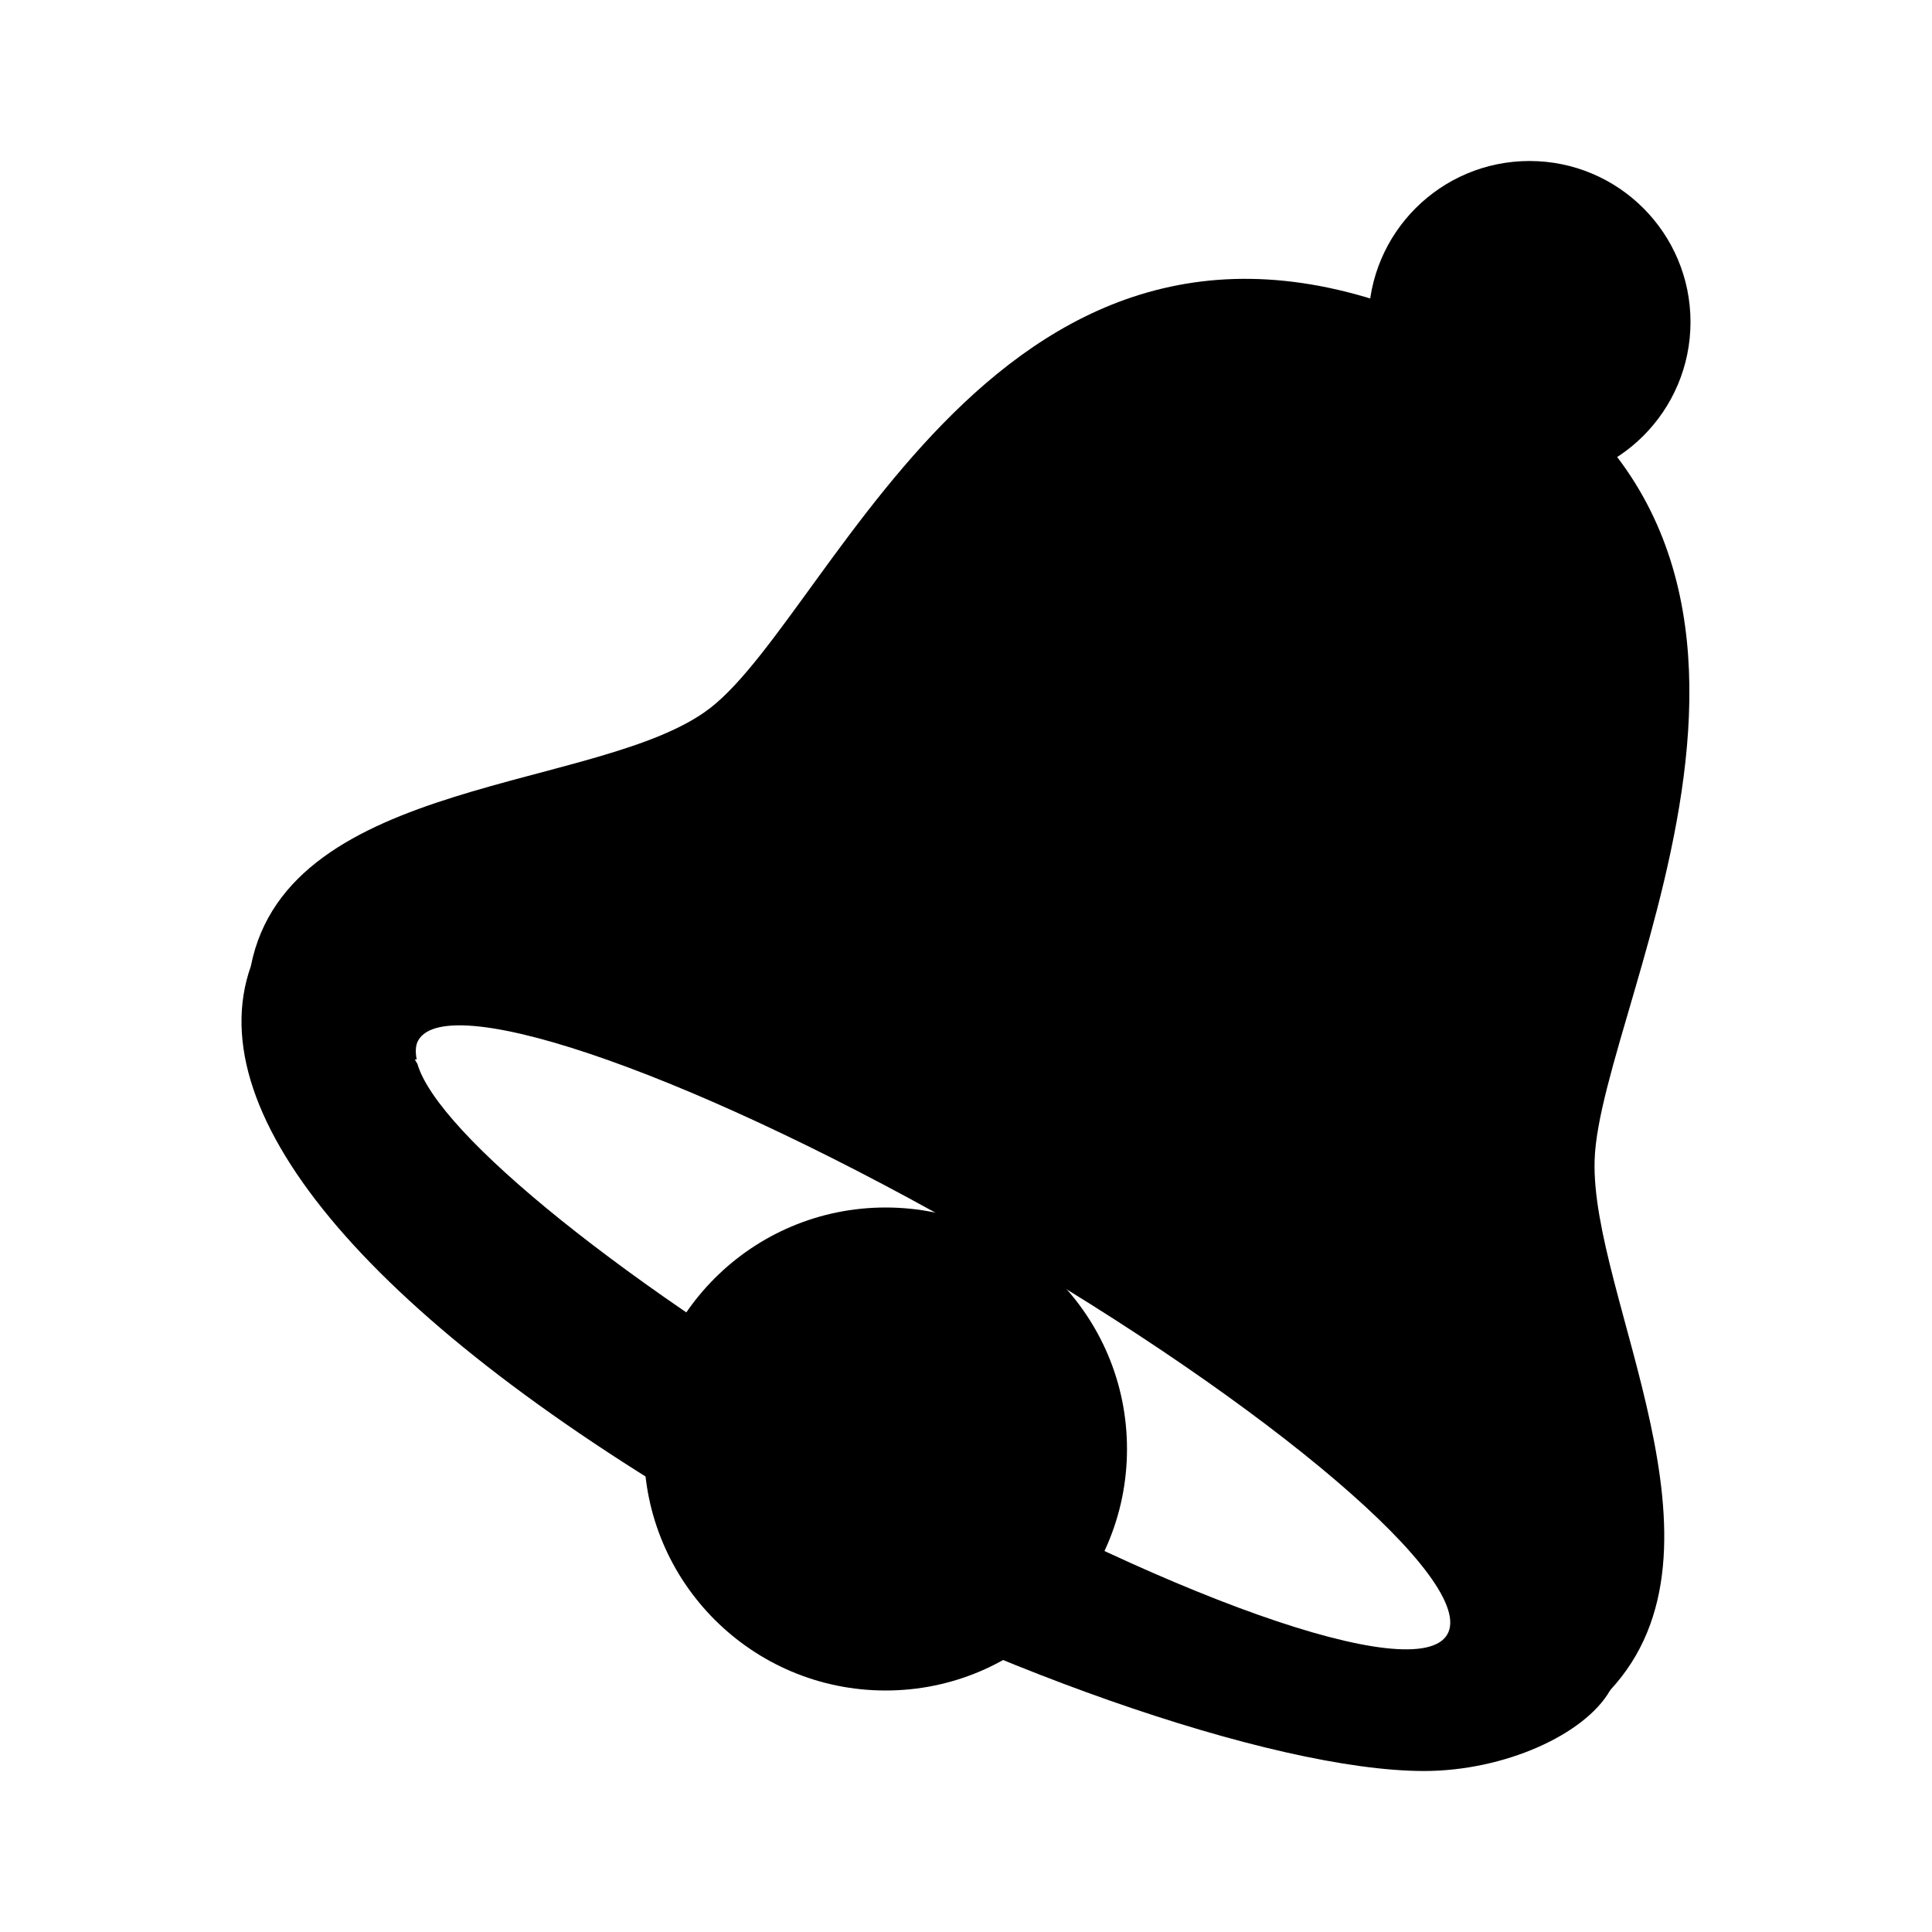
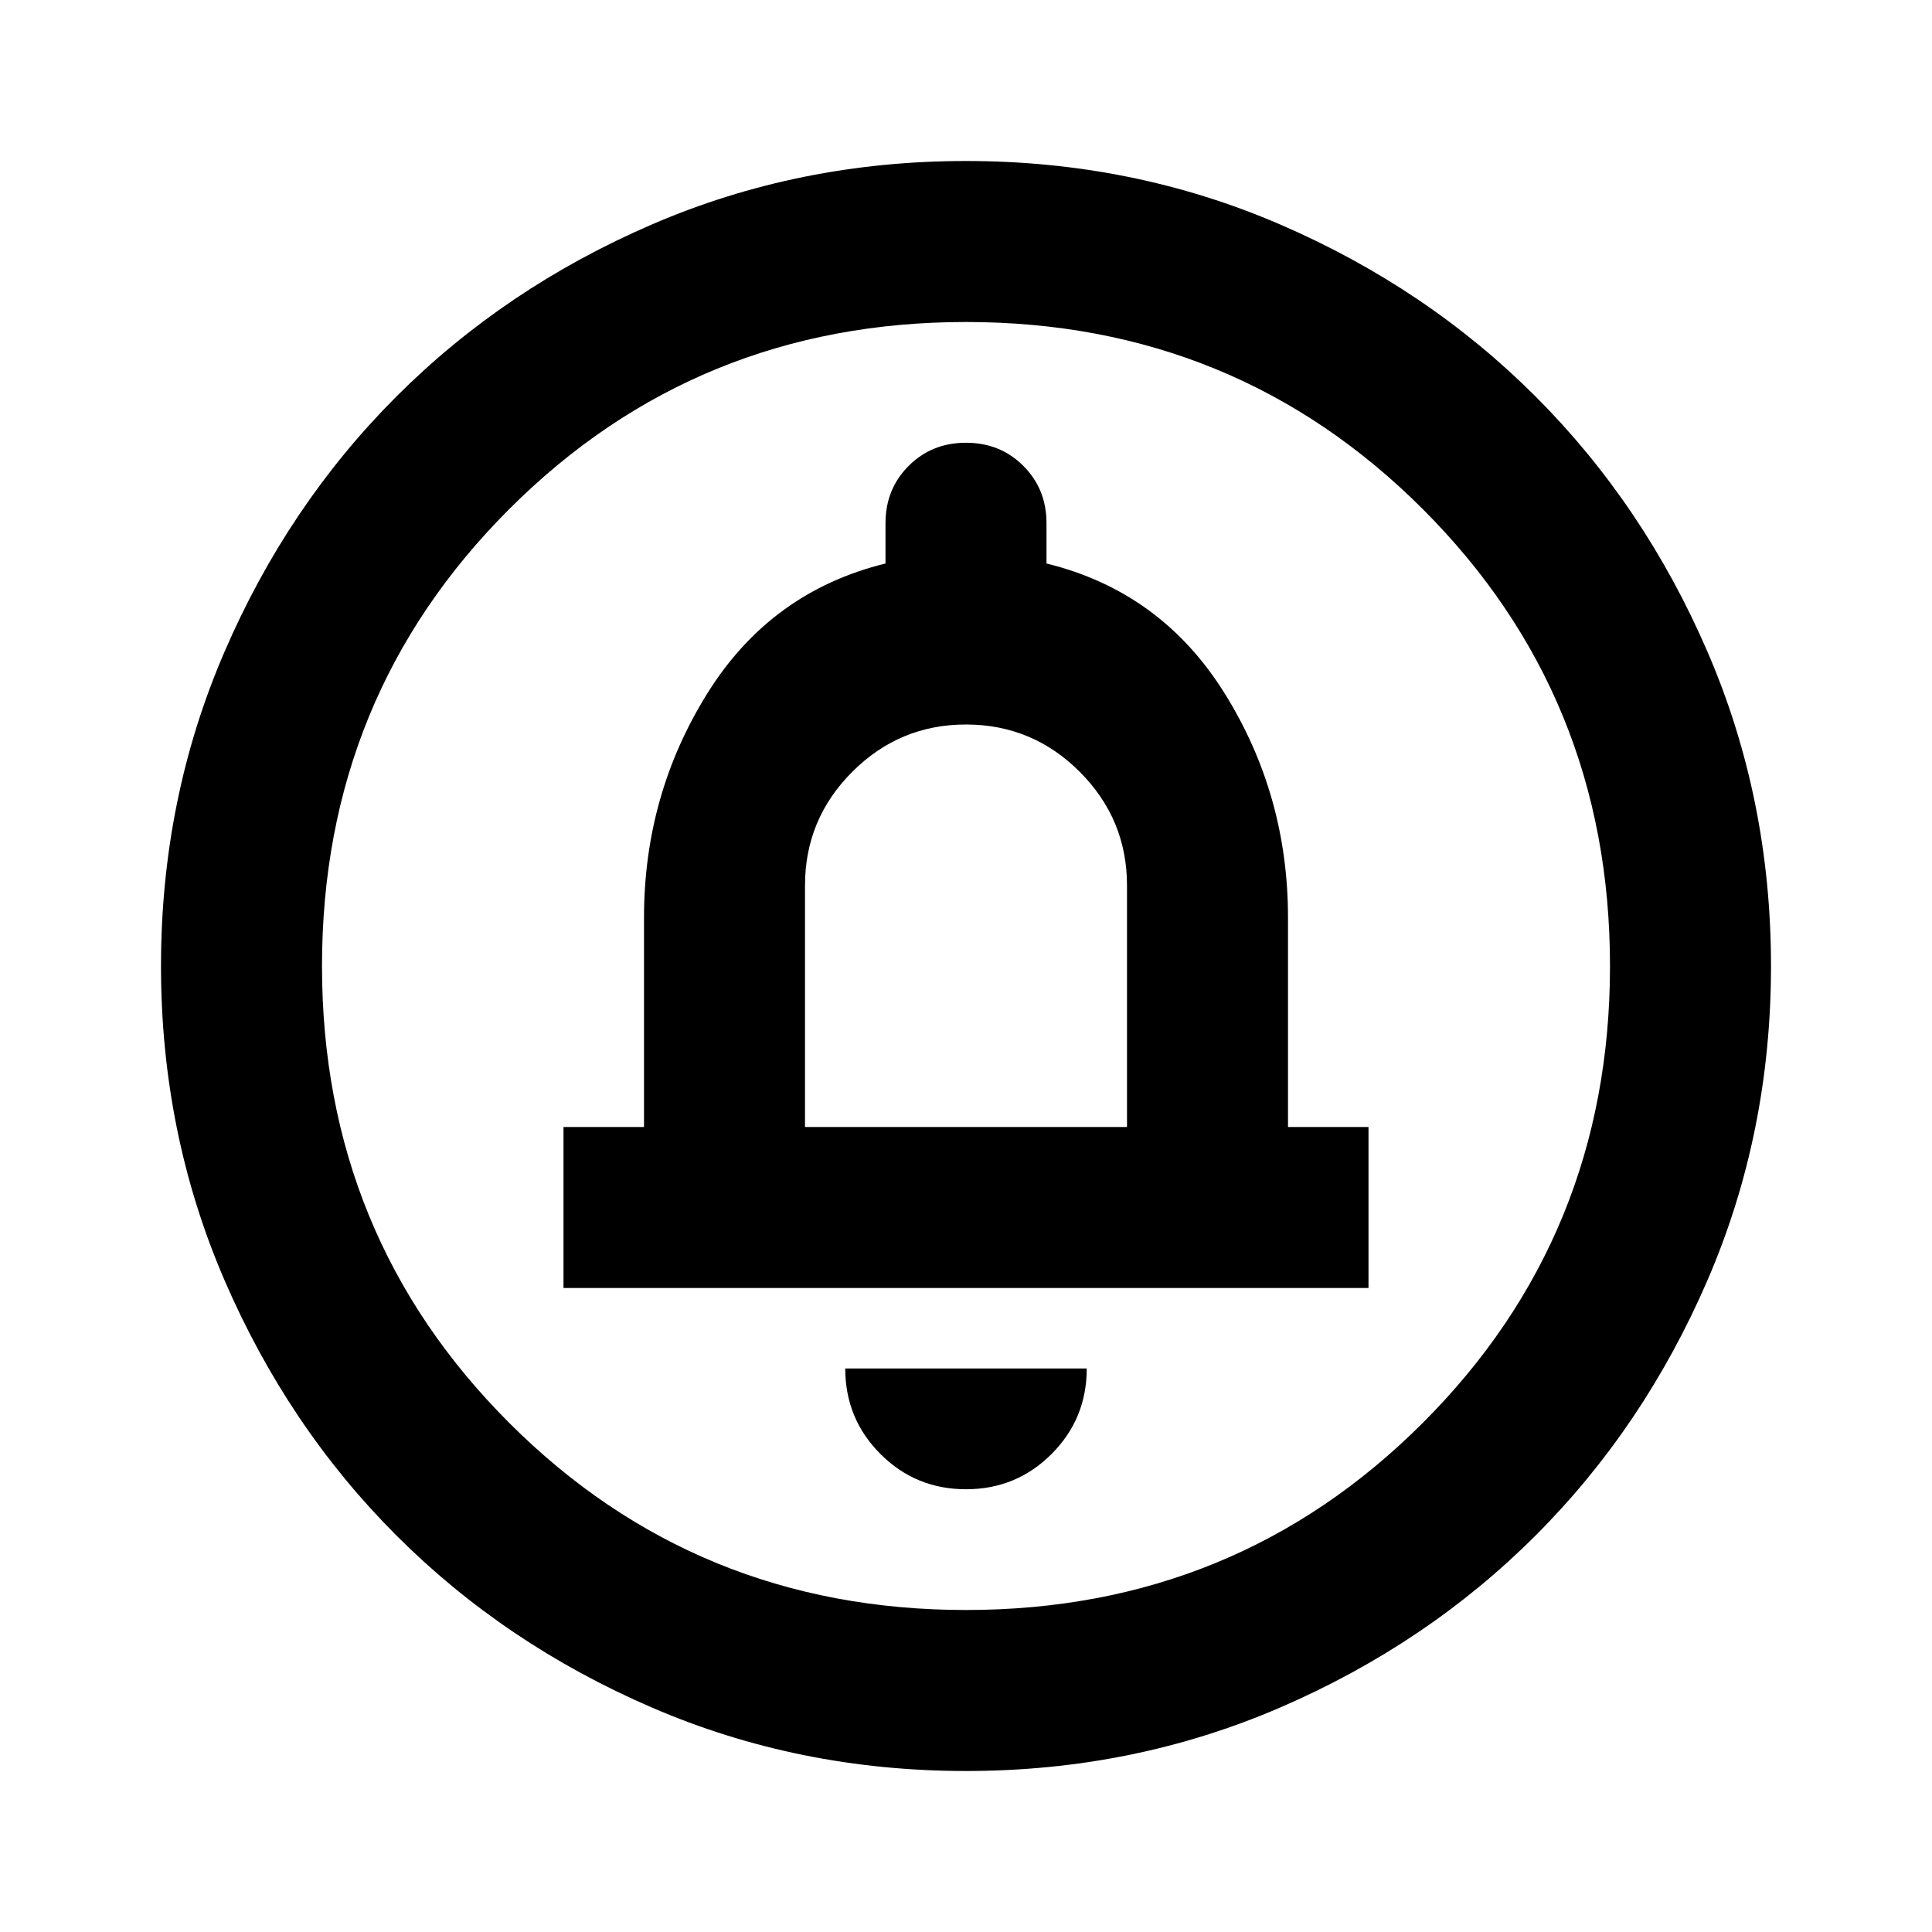
- <svg xmlns="http://www.w3.org/2000/svg" version="1.1" id="Layer_1" x="0px" y="0px" width="24px" height="24px" viewBox="0 0 24 24" enable-background="new 0 0 24 24" xml:space="preserve">
-   <circle cx="19" cy="4" r="2" />
-   <path d="M14,18c0,1.657-1.342,3-2.998,3C9.343,21,8,19.657,8,18s1.343-3,3.002-3C12.658,15,14,16.343,14,18z" />
-   <path d="M19.809,14.412c0.06-1.995,3.517-7.787-1.705-10.275l0,0C12.563,1.453,10.4,7.58,8.819,8.798  C7.48,9.831,3.58,9.637,3.116,12.003c1.876-0.685,5.469-0.527,9.983,1.929c0.064,0.035-0.067-0.031,0,0  c4.635,2.219,6.355,5.146,6.899,7.068C21.646,19.236,19.756,16.104,19.809,14.412z" />
-   <path d="M13.285,13.714c-2.91-1.669-5.771-2.59-7.656-2.59c-1.002,0-2.201,0.33-2.512,0.876c-0.667,1.875,1.541,4.441,6,7  c2.91,1.669,6.688,3,8.572,3c1.002,0,1.998-0.454,2.311-1C20.895,19.426,17.744,16.273,13.285,13.714z M17.979,20.303  c-0.377,0.653-3.543-0.47-7.074-2.508c-3.115-1.799-5.469-3.707-5.72-4.58c-0.009-0.016-0.024-0.037-0.032-0.053  c0.007-0.001,0.016-0.001,0.023-0.002c-0.017-0.092-0.016-0.174,0.02-0.237c0.377-0.653,3.544,0.47,7.074,2.509  C15.8,17.469,18.355,19.65,17.979,20.303z" />
+ <svg xmlns="http://www.w3.org/2000/svg" viewBox="0 0 24 24">
+   <g transform="translate(0, 24) scale(0.025)">
+     <path d="M522.5-237.5Q540-255 540-280H420q0 25 17.5 42.5T480-220q25 0 42.5-17.5ZM280-320h400v-80h-40v-104q0-61-31.5-111.5T520-680v-20q0-17-11.5-28.5T480-740q-17 0-28.5 11.5T440-700v20q-57 14-88.5 64.5T320-504v104h-40v80Zm120-80v-120q0-33 23.5-56.5T480-600q33 0 56.5 23.5T560-520v120H400Zm80 320q-83 0-156-31.5T197-197q-54-54-85.5-127T80-480q0-83 31.5-156T197-763q54-54 127-85.5T480-880q83 0 156 31.5T763-763q54 54 85.5 127T880-480q0 83-31.5 156T763-197q-54 54-127 85.5T480-80Zm0-80q134 0 227-93t93-227q0-134-93-227t-227-93q-134 0-227 93t-93 227q0 134 93 227t227 93Zm0-320Z" />
+   </g>
</svg>
